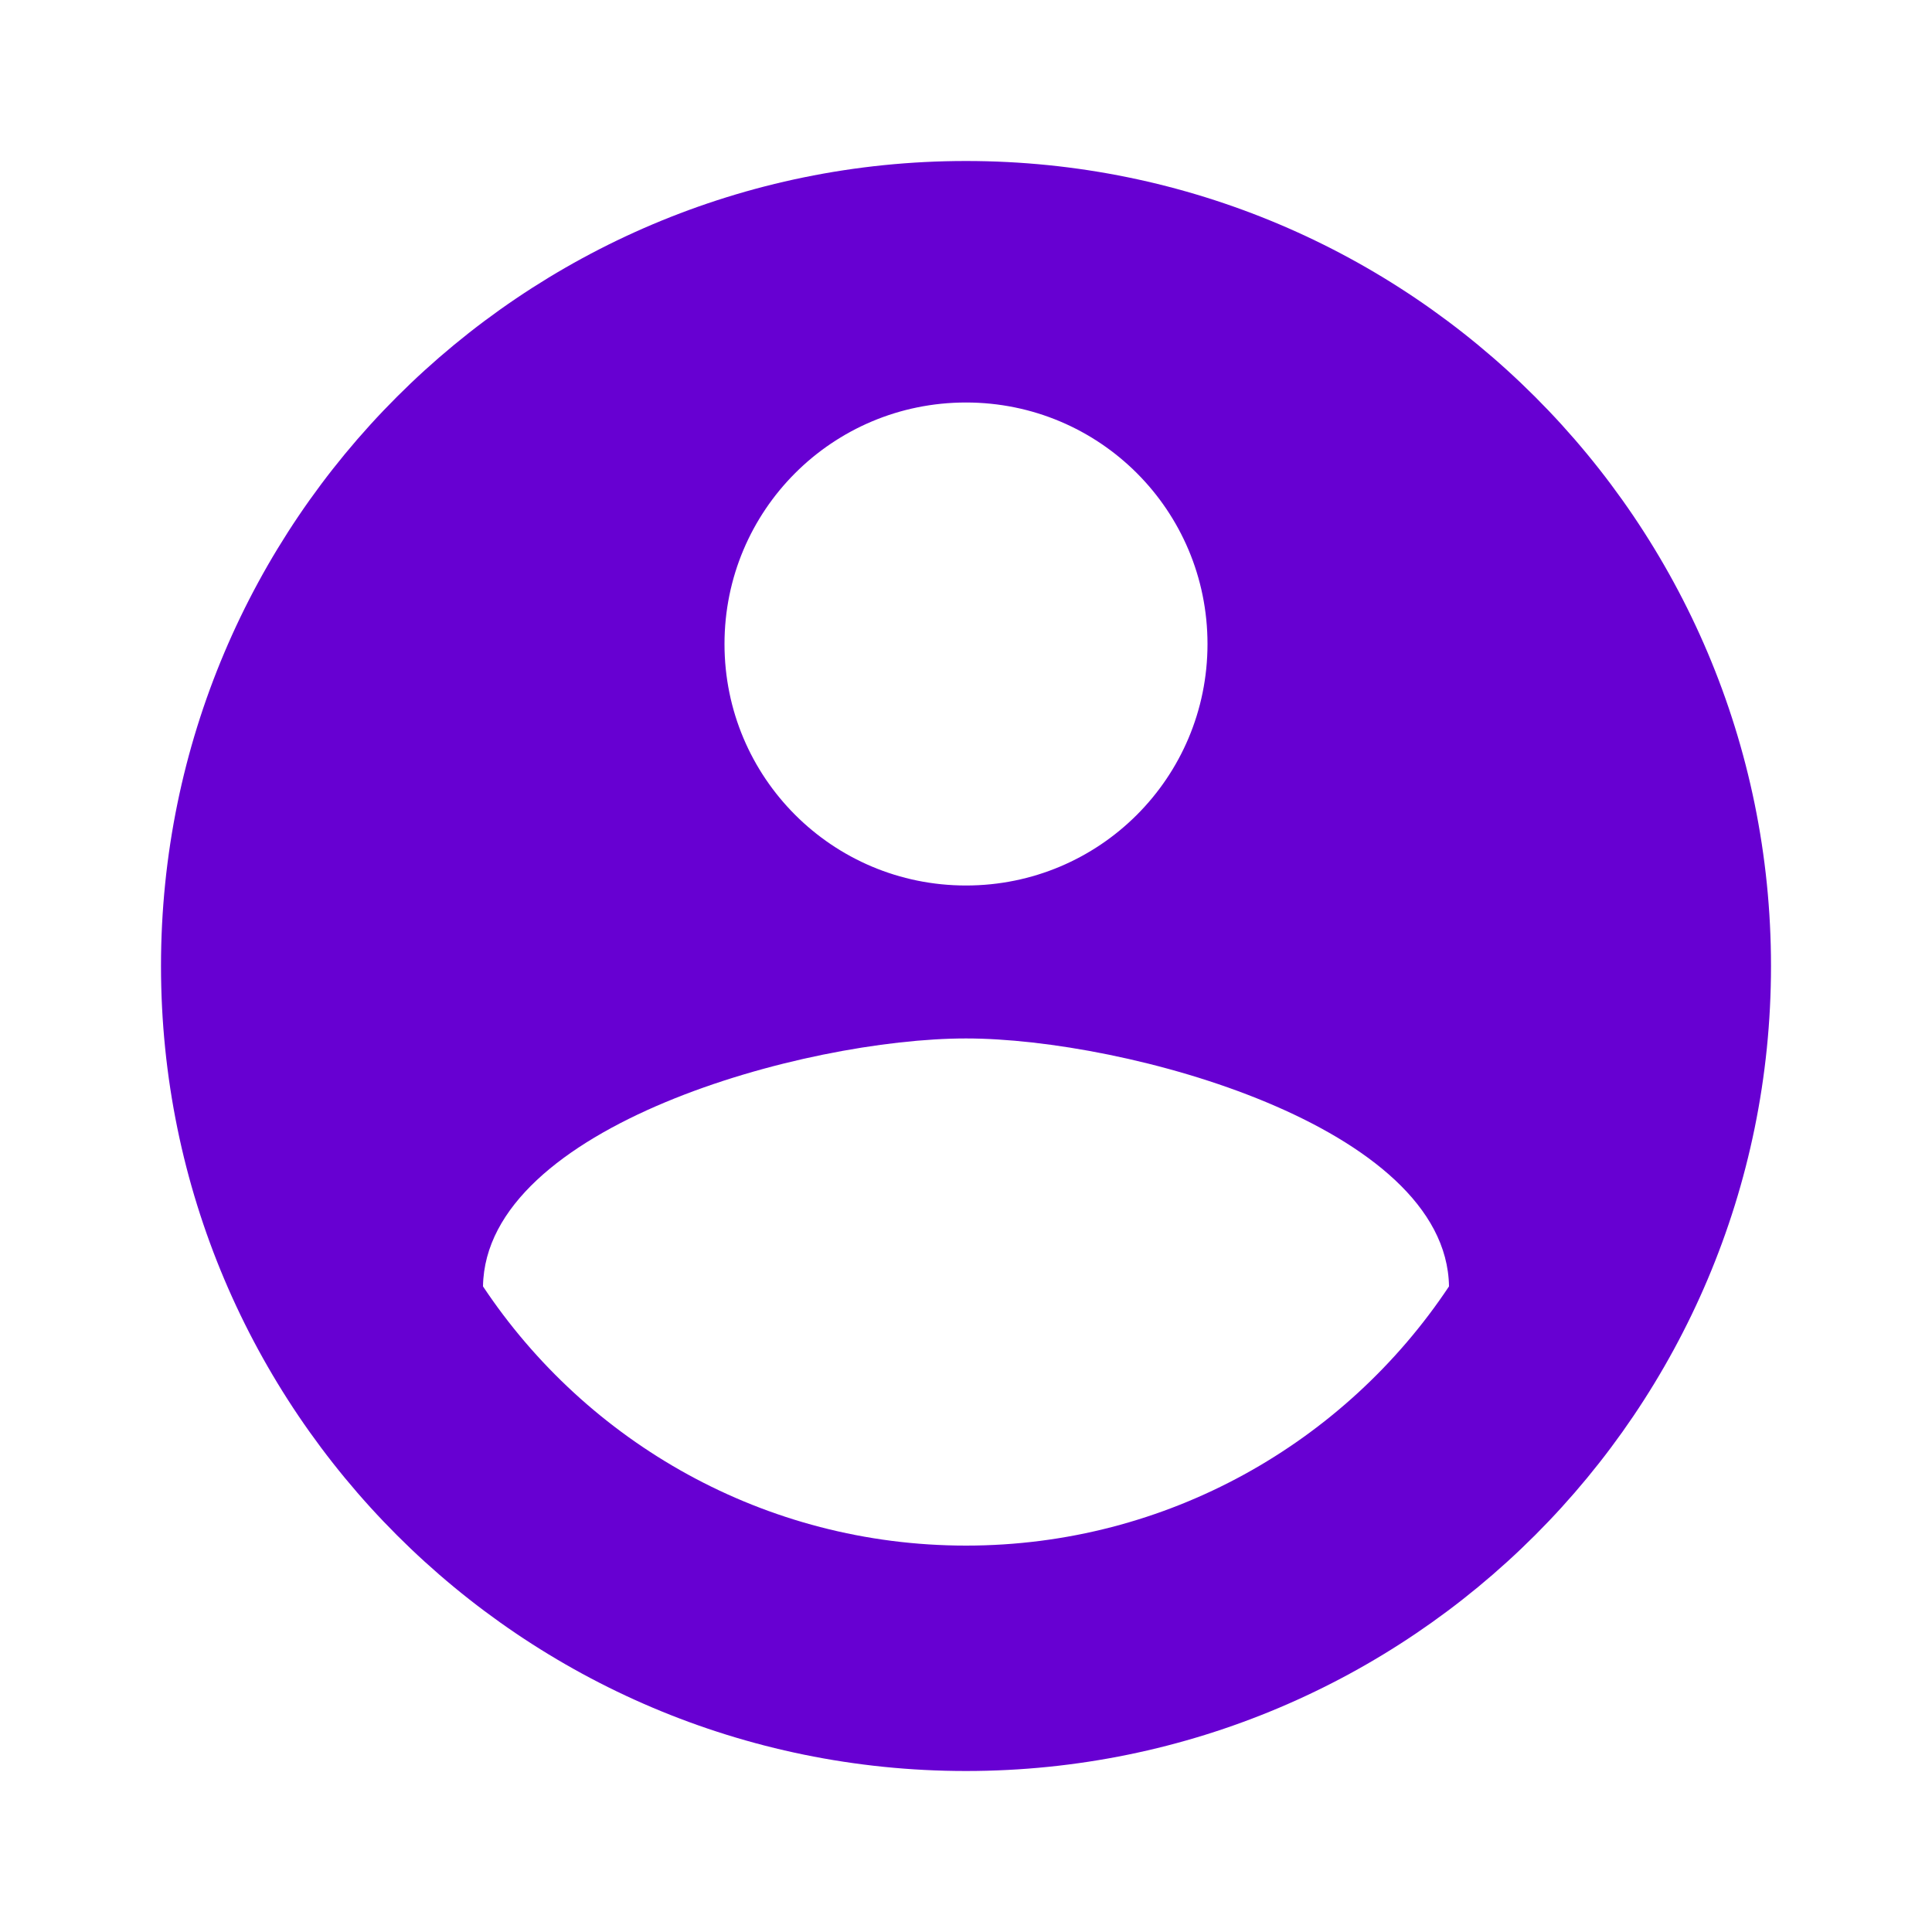
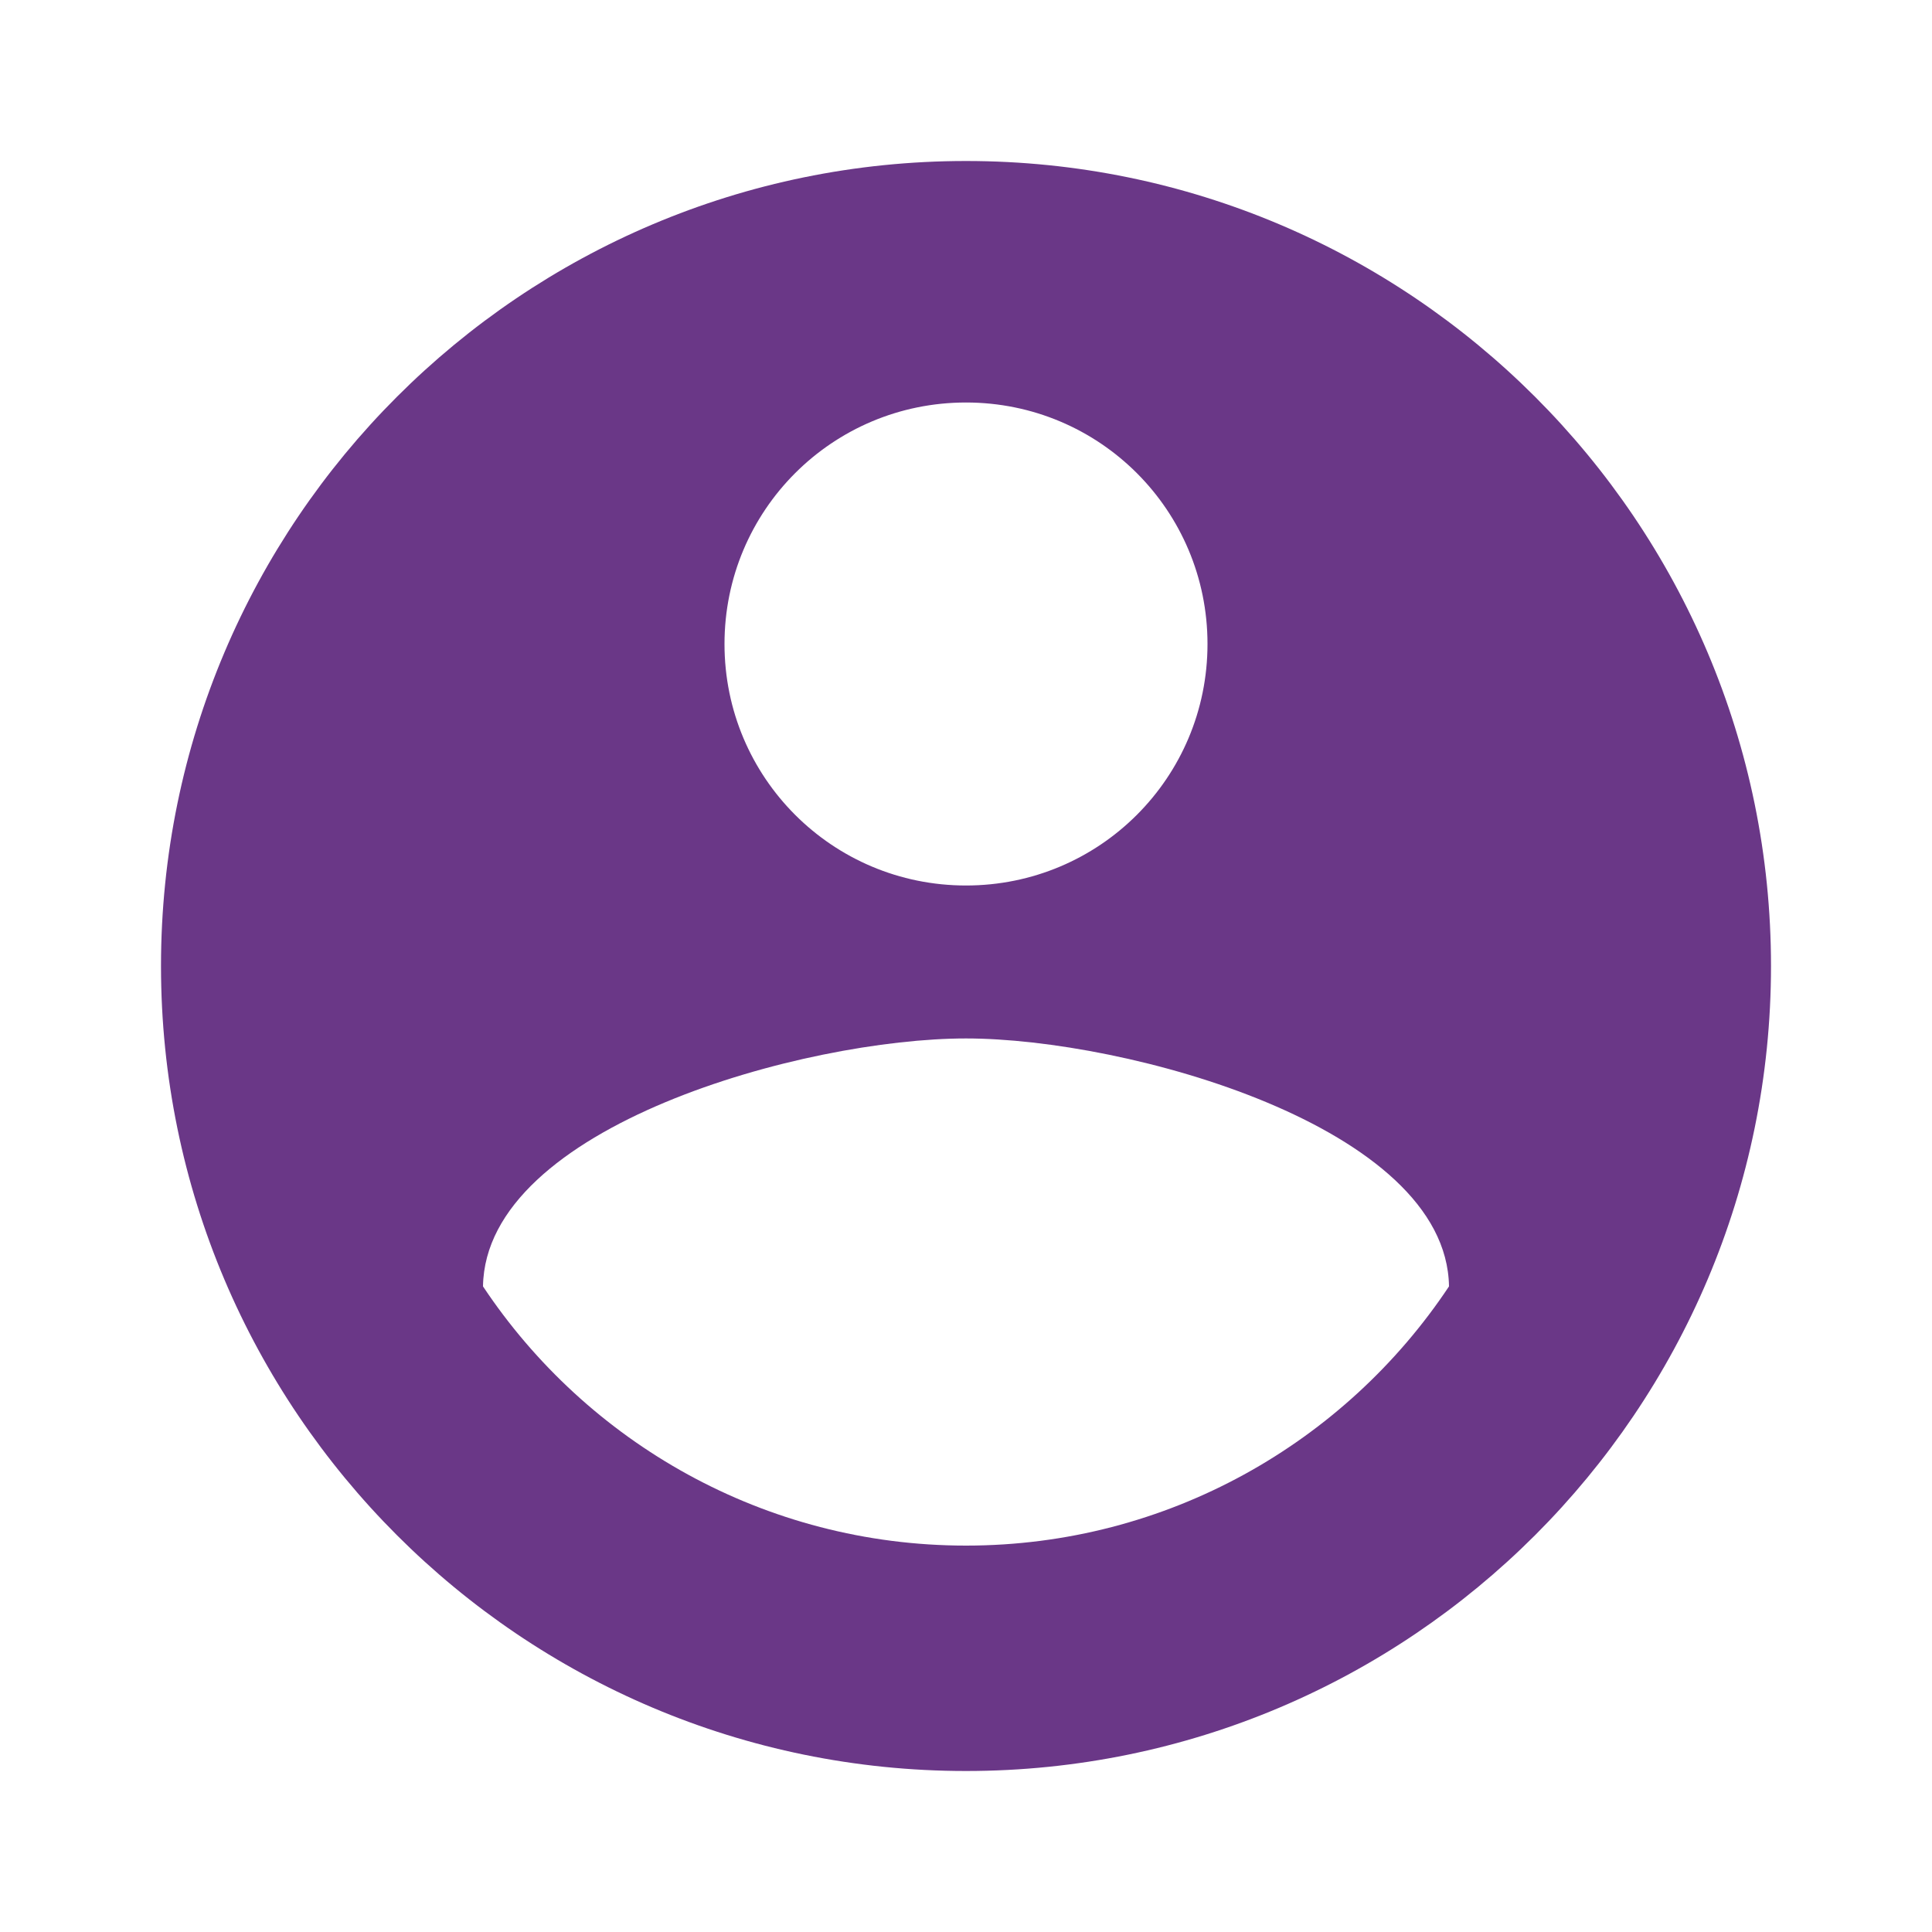
<svg xmlns="http://www.w3.org/2000/svg" width="24" height="24" viewBox="0 0 24 24" version="1.1" id="svg6">
  <defs id="defs10" />
-   <path d="M12 2C6.48 2 2 6.48 2 12s4.48 10 10 10 10-4.48 10-10S17.52 2 12 2zm0 3c1.66 0 3 1.34 3 3s-1.34 3-3 3-3-1.34-3-3 1.34-3 3-3zm0 14.2c-2.5 0-4.71-1.28-6-3.22.03-1.99 4-3.08 6-3.08 1.99 0 5.97 1.09 6 3.08-1.29 1.94-3.5 3.22-6 3.22z" id="path2" style="fill:#6700d2;fill-opacity:1" />
+   <path d="M12 2C6.48 2 2 6.48 2 12s4.48 10 10 10 10-4.48 10-10S17.52 2 12 2zm0 3c1.66 0 3 1.34 3 3s-1.34 3-3 3-3-1.34-3-3 1.34-3 3-3zm0 14.2c-2.5 0-4.71-1.28-6-3.22.03-1.99 4-3.08 6-3.08 1.99 0 5.97 1.09 6 3.08-1.29 1.94-3.5 3.22-6 3.22z" id="path2" style="fill:#6a3787;fill-opacity:1" />
  <path d="M0 0h24v24H0z" fill="none" id="path4" />
</svg>
